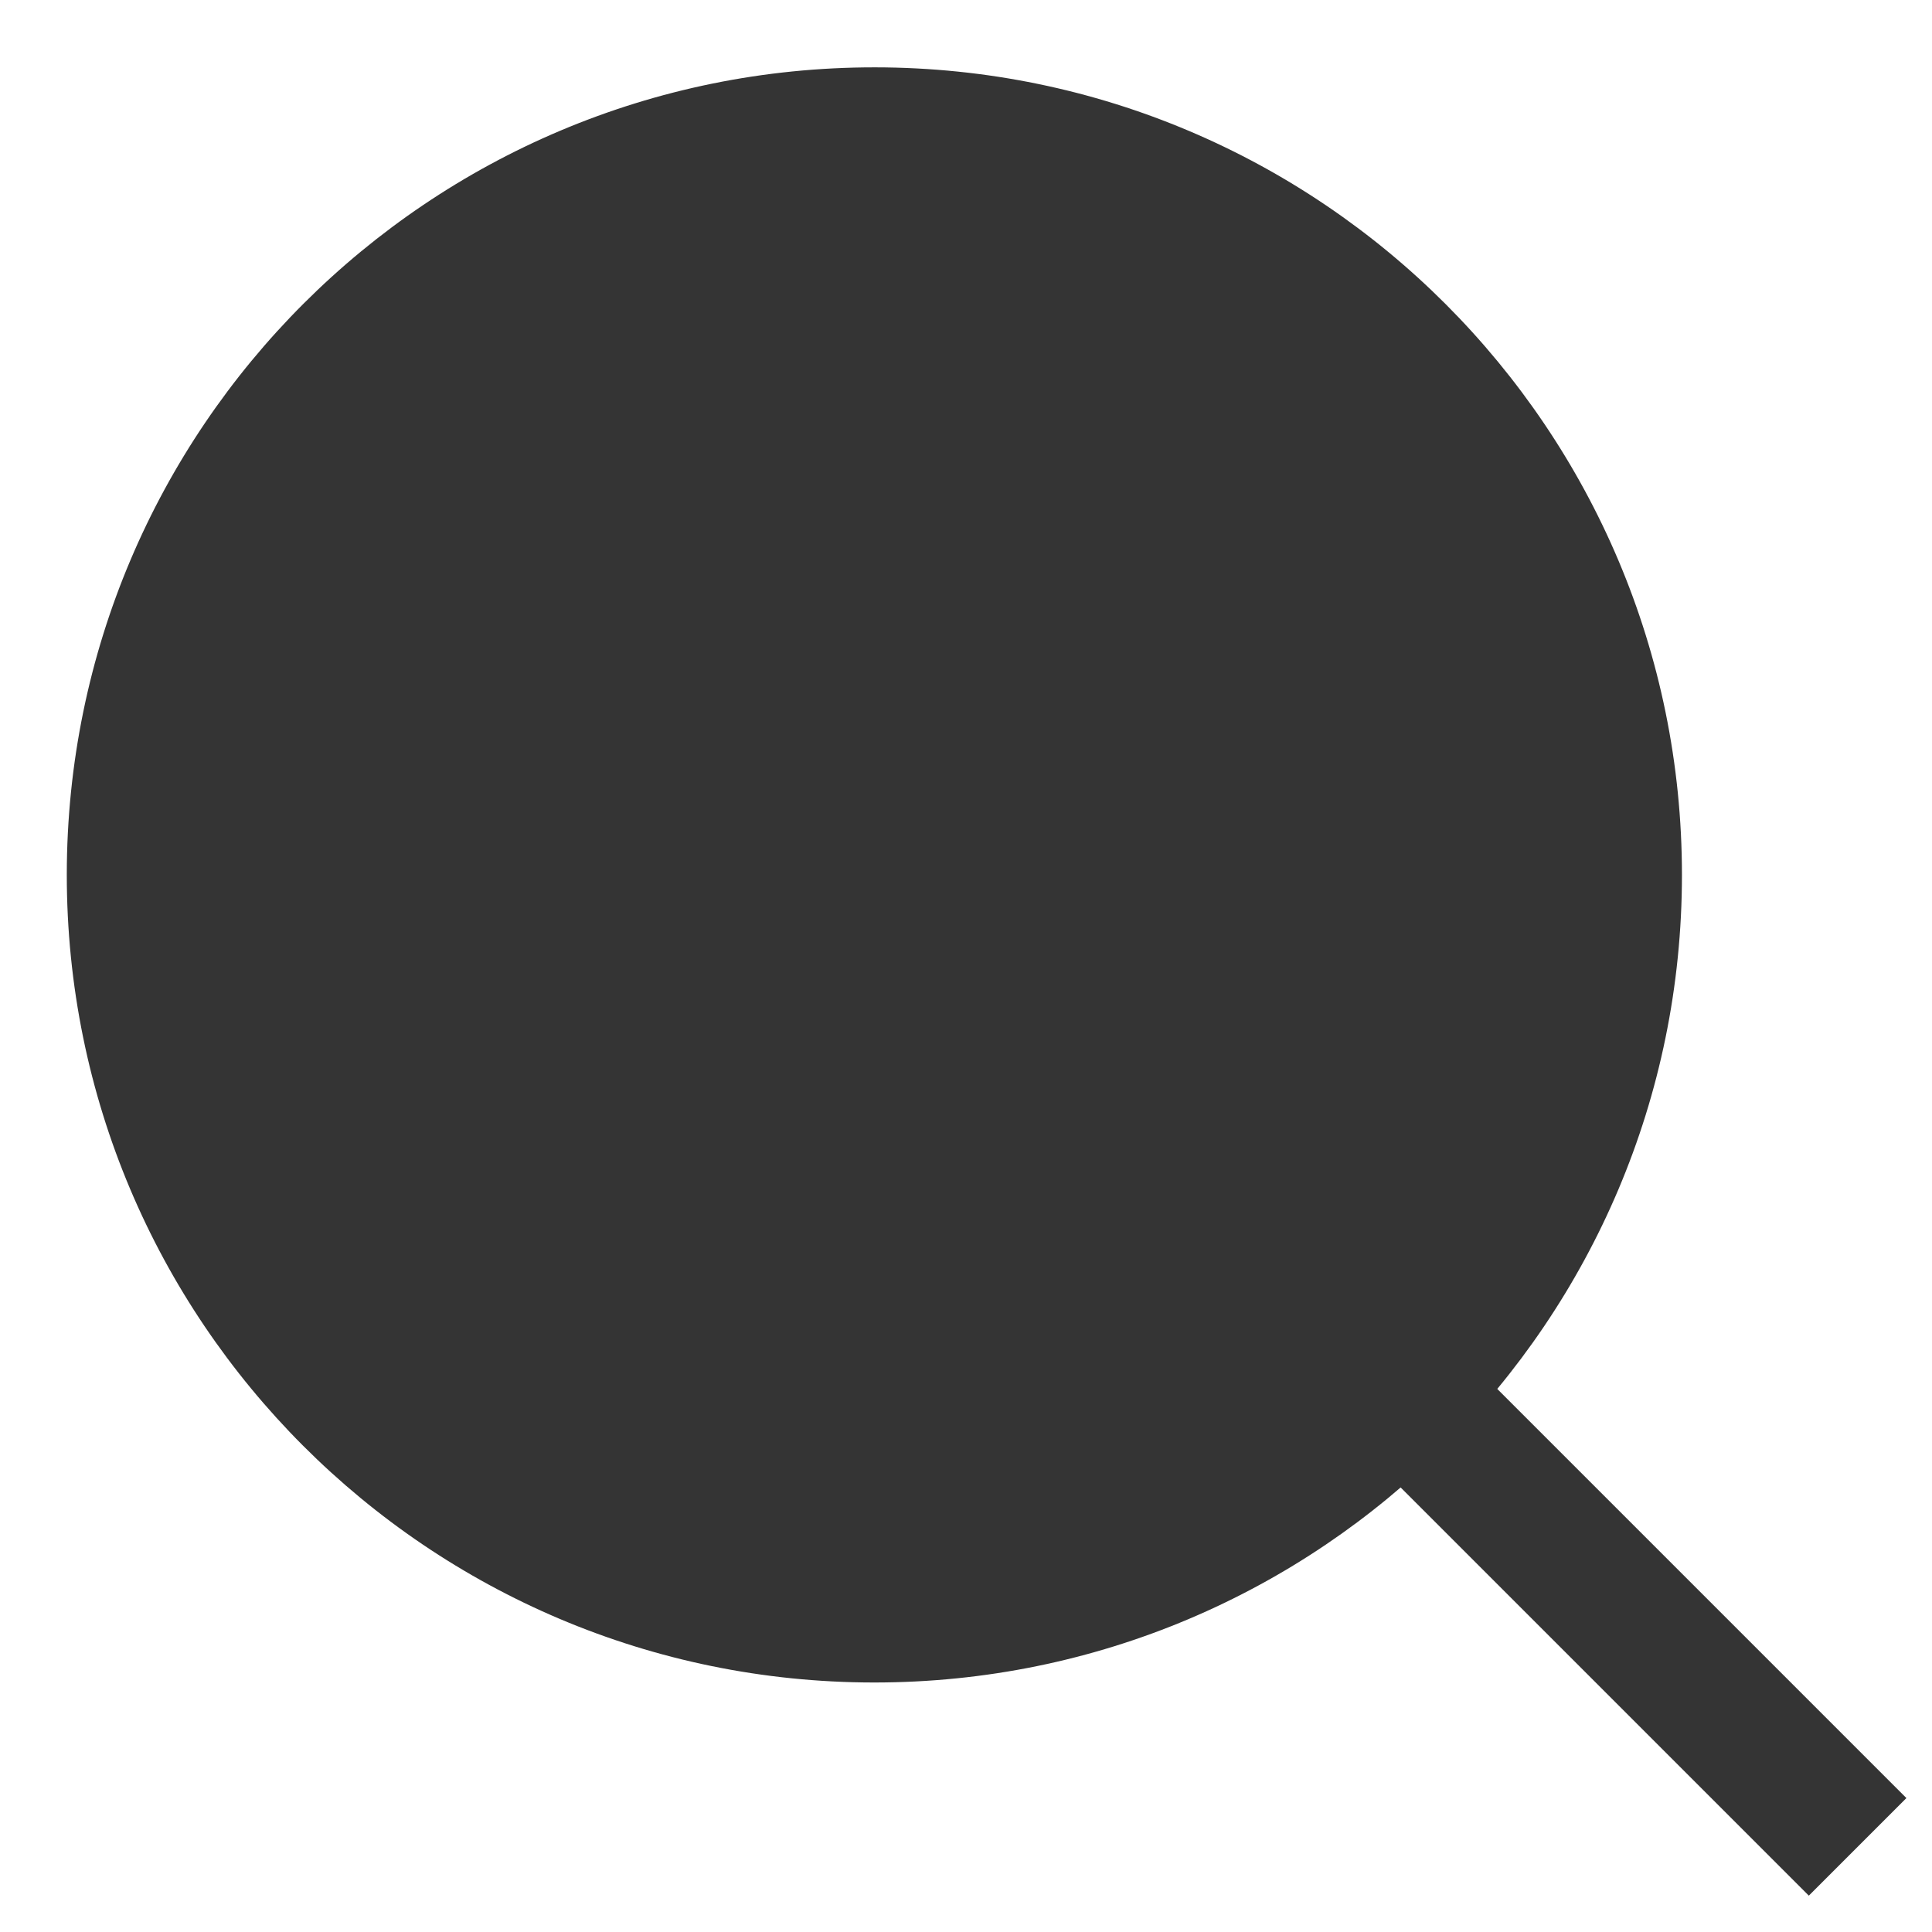
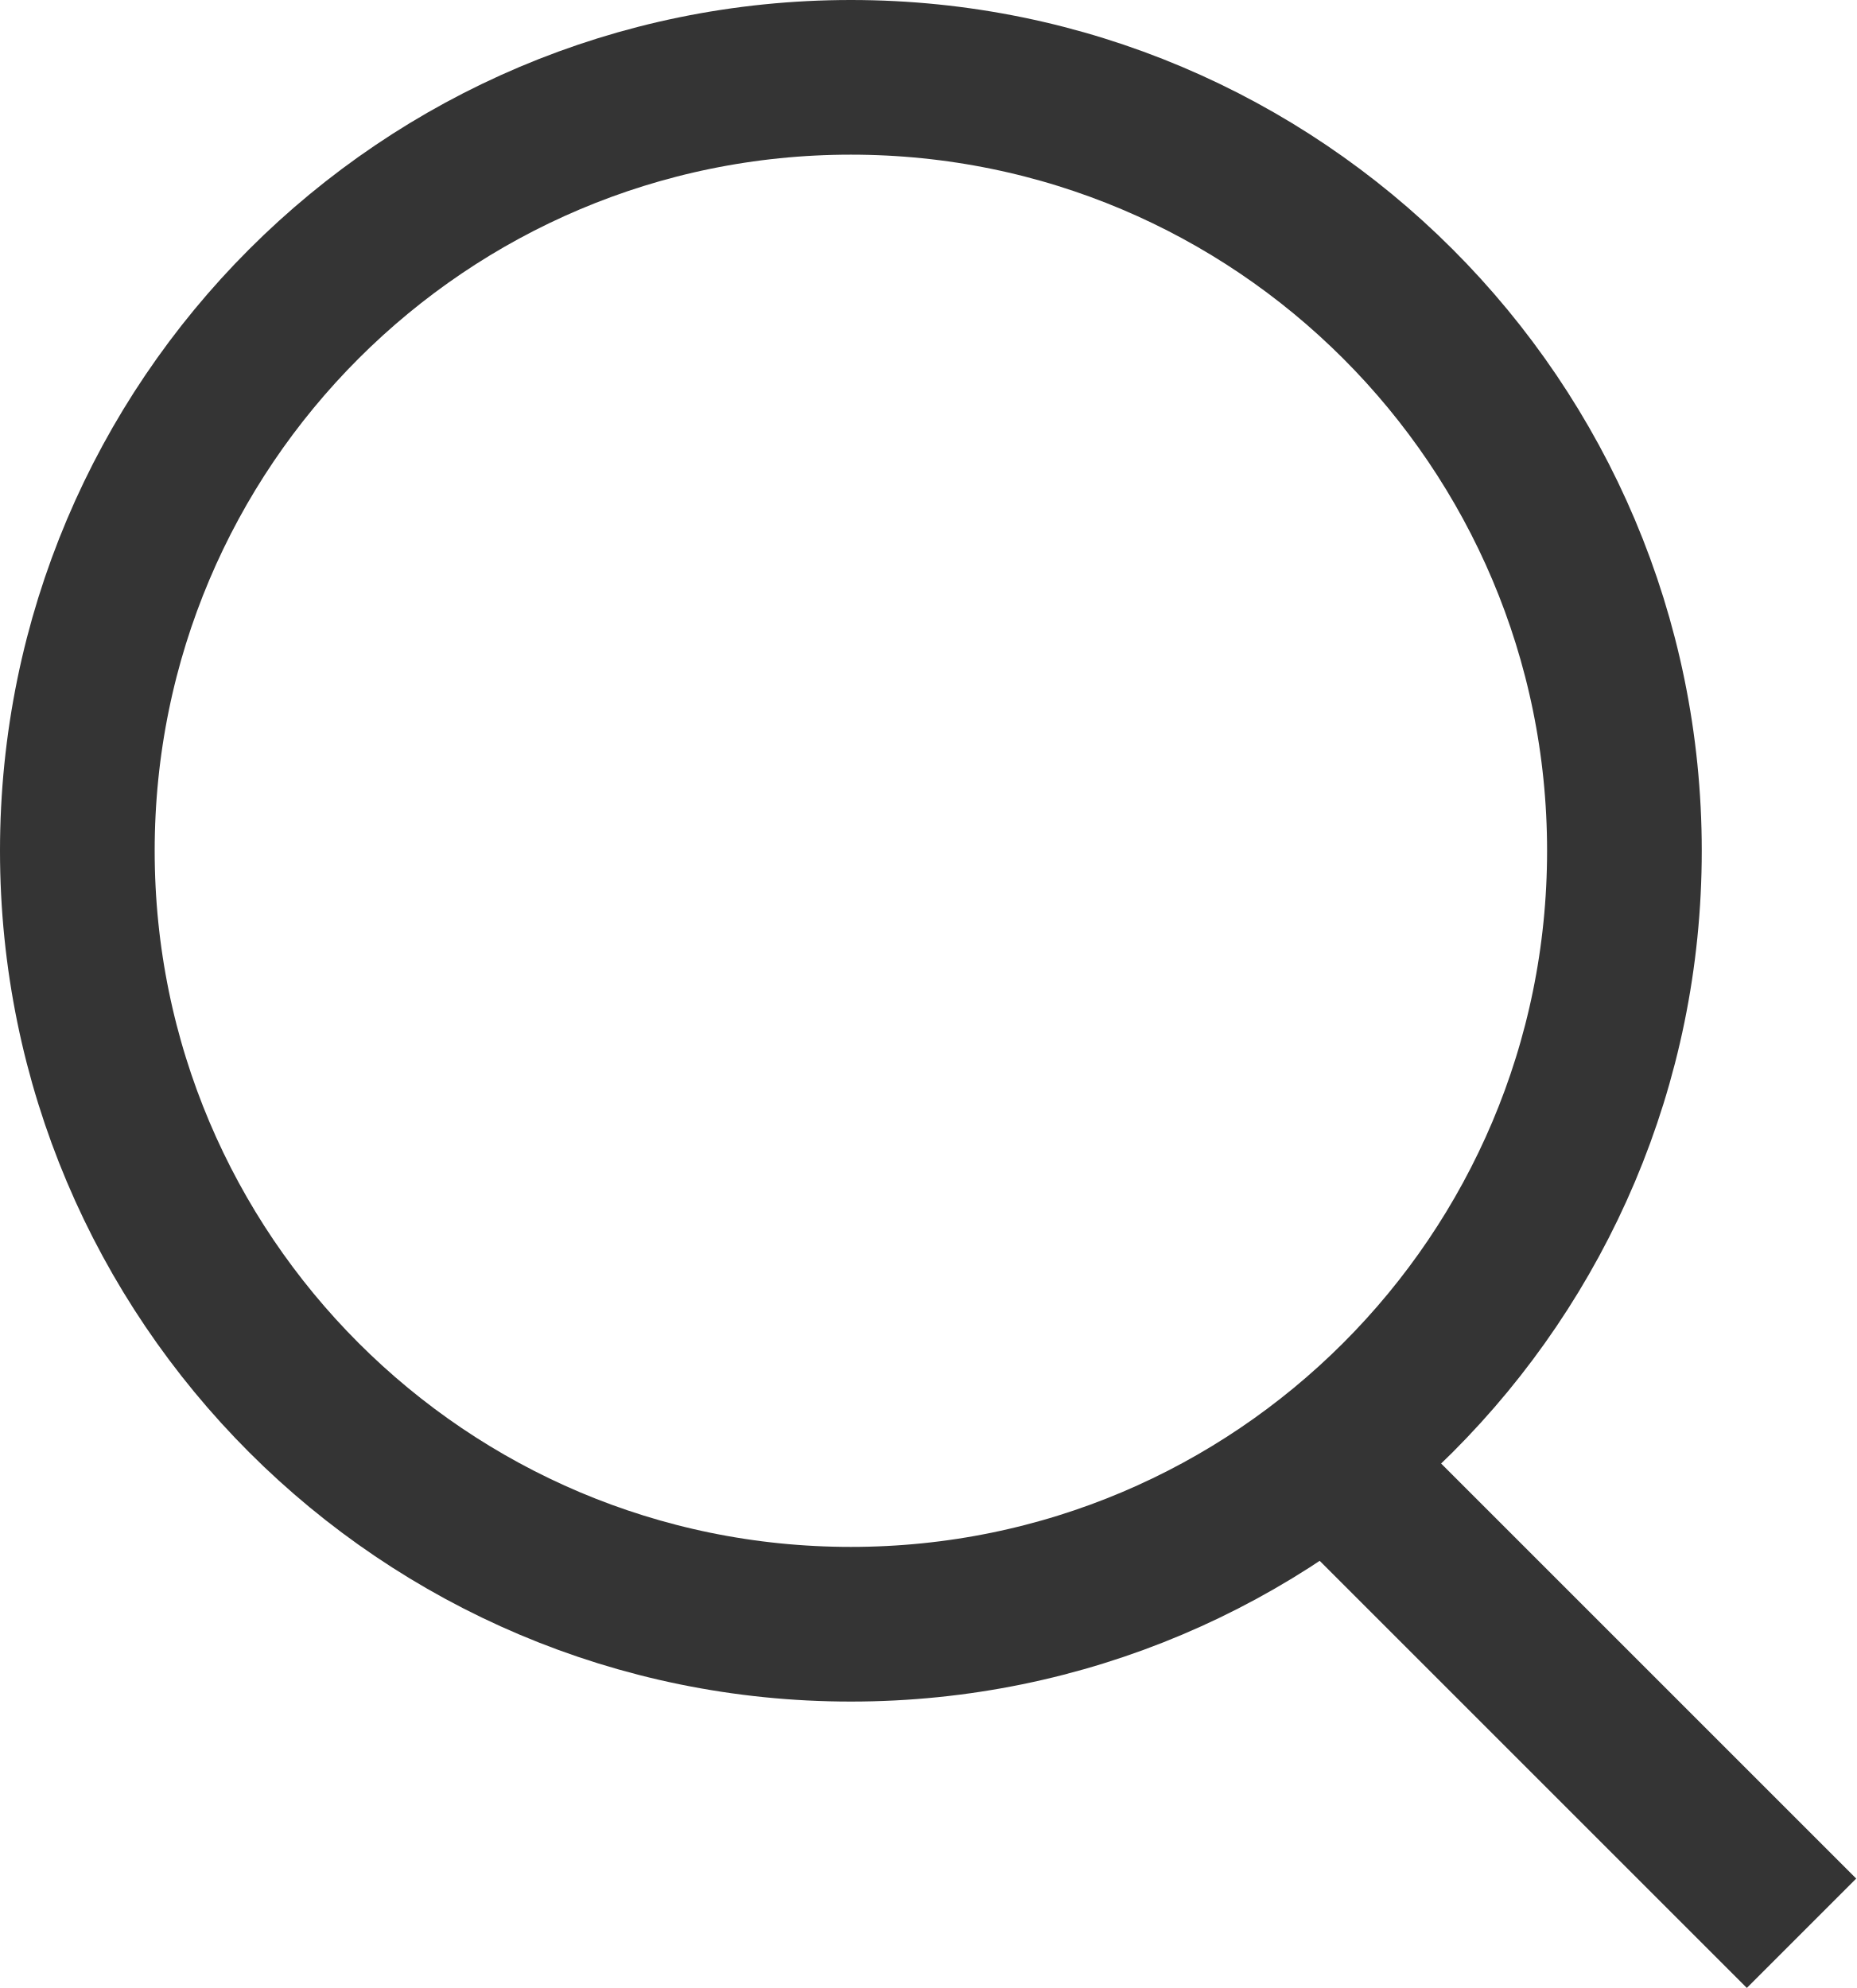
- <svg xmlns="http://www.w3.org/2000/svg" width="14" height="14" viewBox="0 0 14 14">
-   <defs>
-     <clipPath id="4x0cfqldma">
-       <path data-name="사각형 2278" style="fill:none;stroke:#343434" d="M0 0h14v14H0z" />
-     </clipPath>
-   </defs>
-   <g data-name="그룹 7827" style="clip-path:url(#4x0cfqldma)">
-     <path data-name="패스 6972" d="M12.2 6.353A5.852 5.852 0 1 1 6.353.5 5.852 5.852 0 0 1 12.2 6.353z" transform="translate(-.012 -.012)" style="fill:#343434" />
-     <path data-name="패스 6974" d="m10.887 10.806 3.173 3.173" transform="translate(-.599 -.596)" style="fill:none;stroke:#343434" />
+ <svg xmlns="http://www.w3.org/2000/svg" width="12.001" height="12.854" viewBox="0 0 12.001 12.854">
+   <g transform="translate(.5 .5)">
+     <circle data-name="타원 12" cx="5.001" cy="5.001" style="fill:none;stroke:#343434;stroke-miterlimit:10" r="5.001" />
+     <path data-name="선 1413" transform="translate(8.274 9.127)" style="fill:none;stroke:#343434;stroke-miterlimit:10" d="m0 0 2.873 2.873" />
  </g>
</svg>
